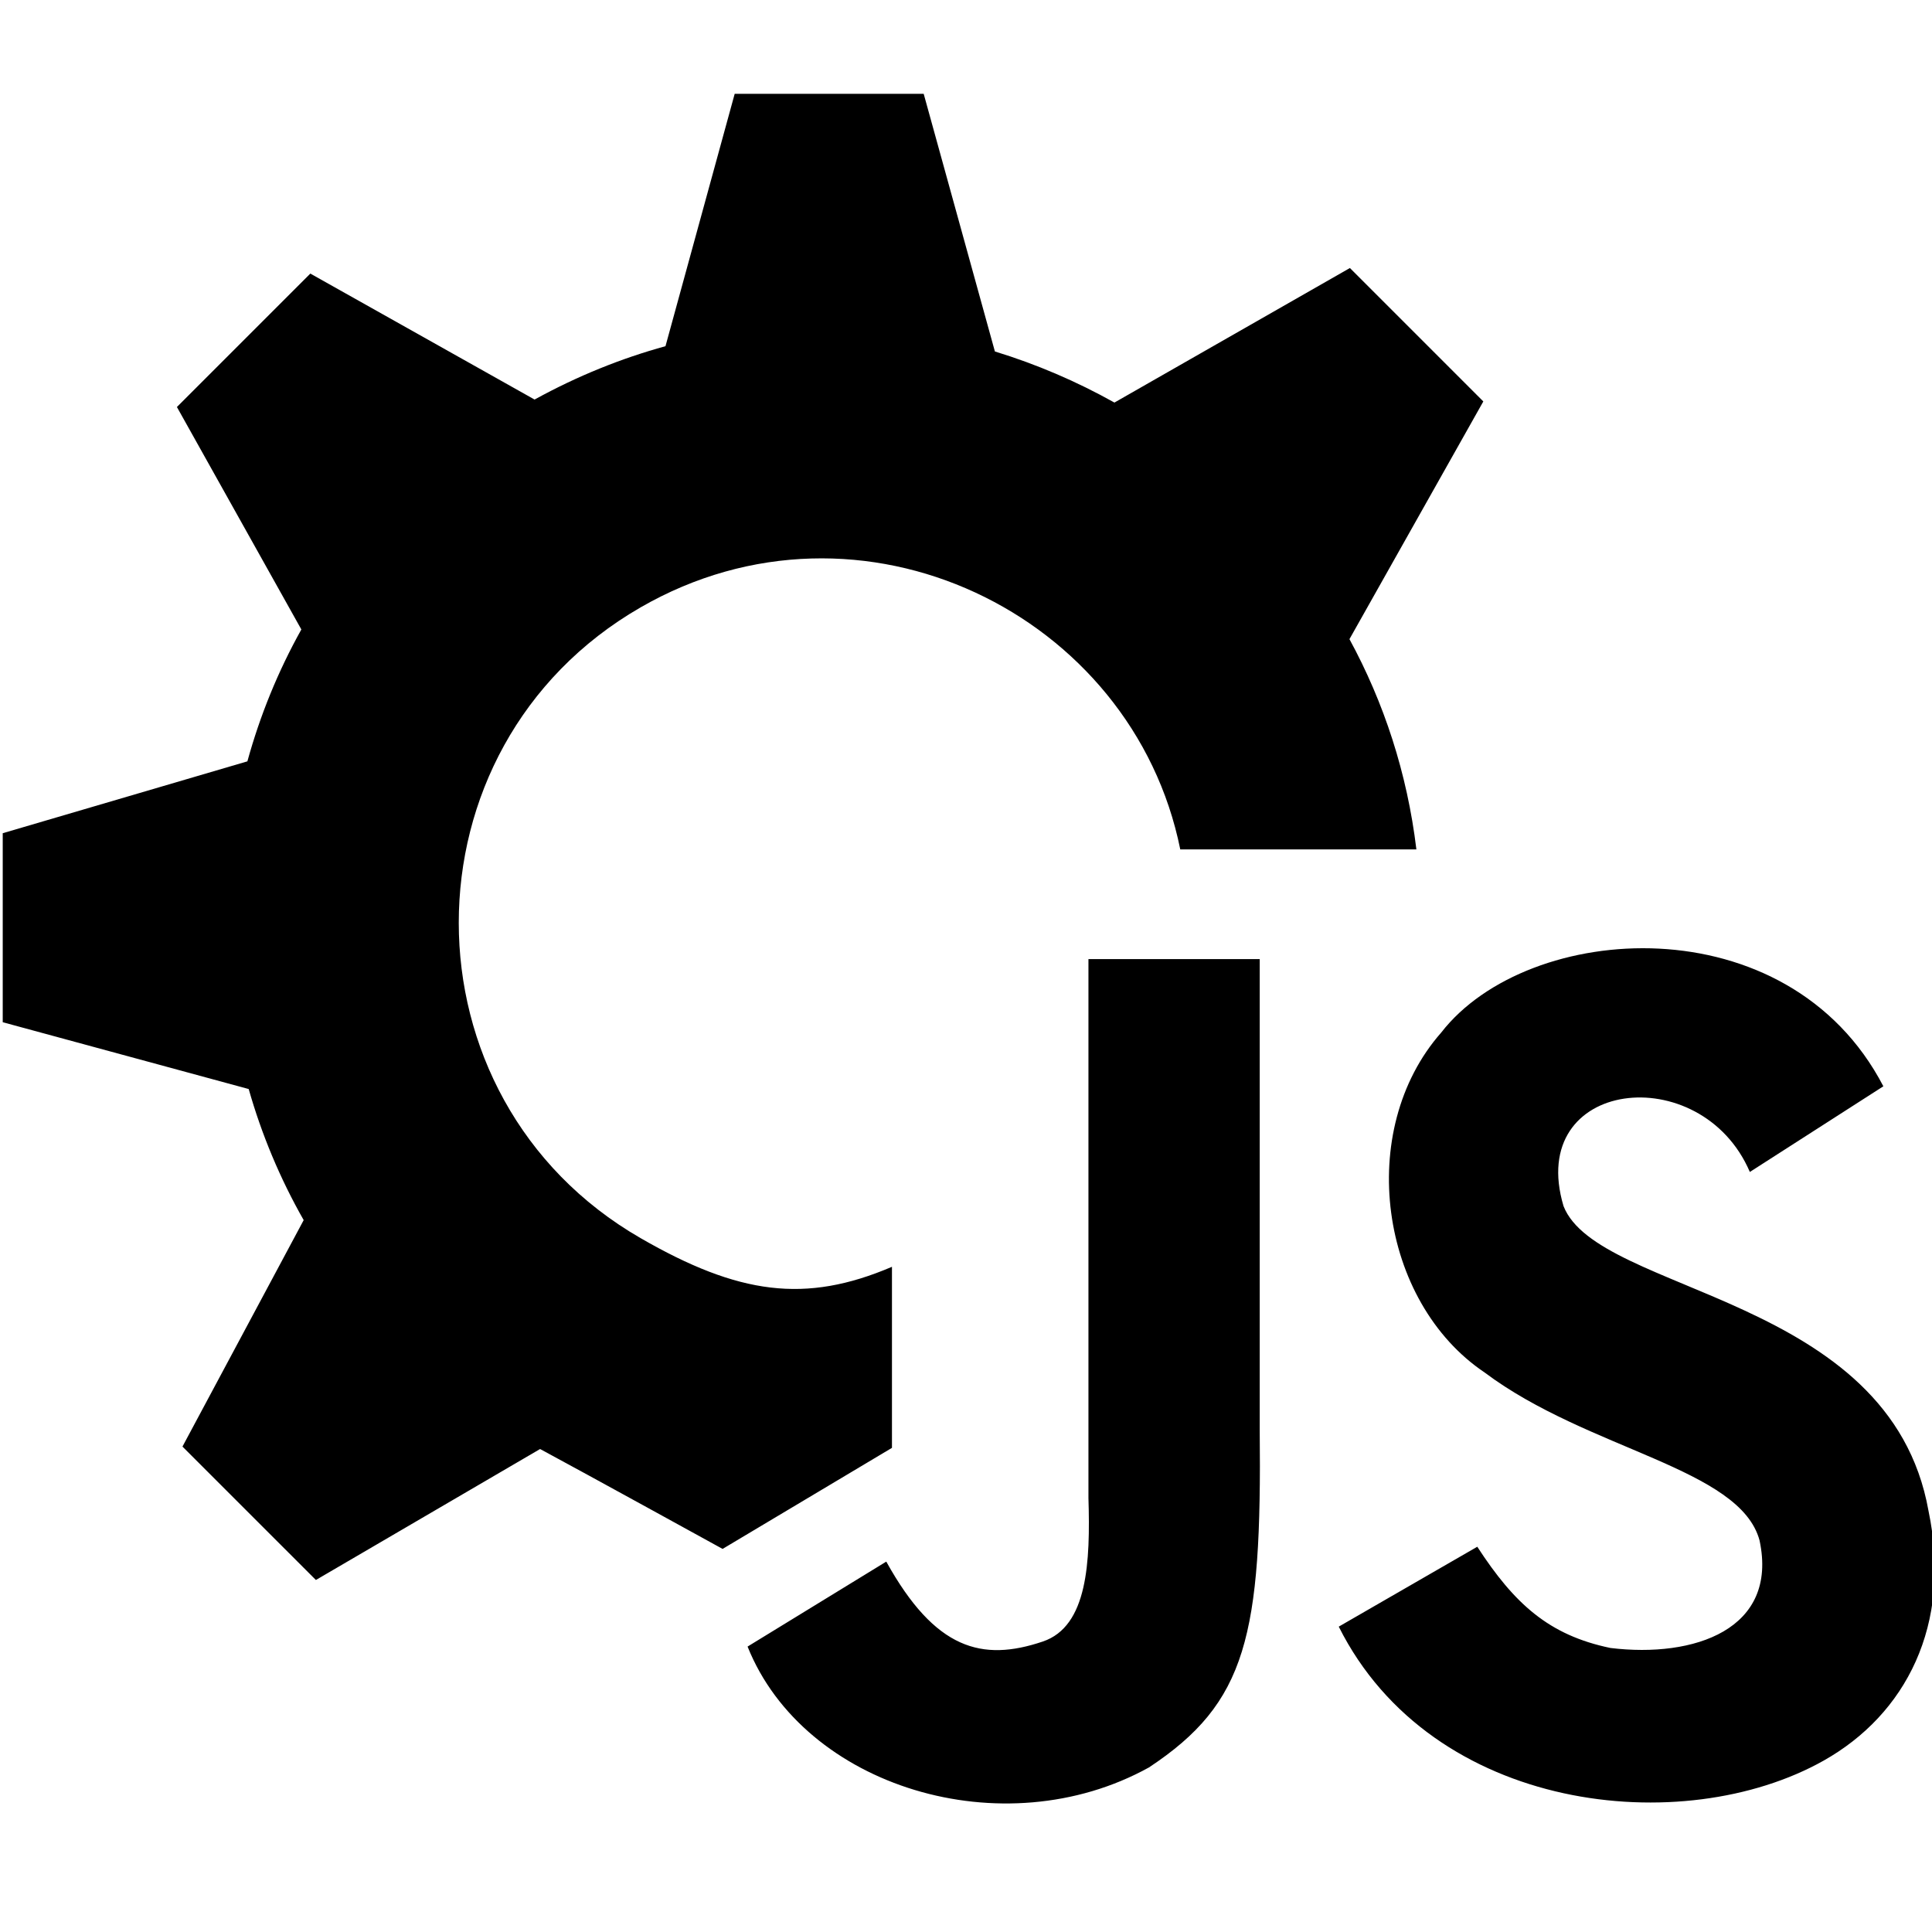
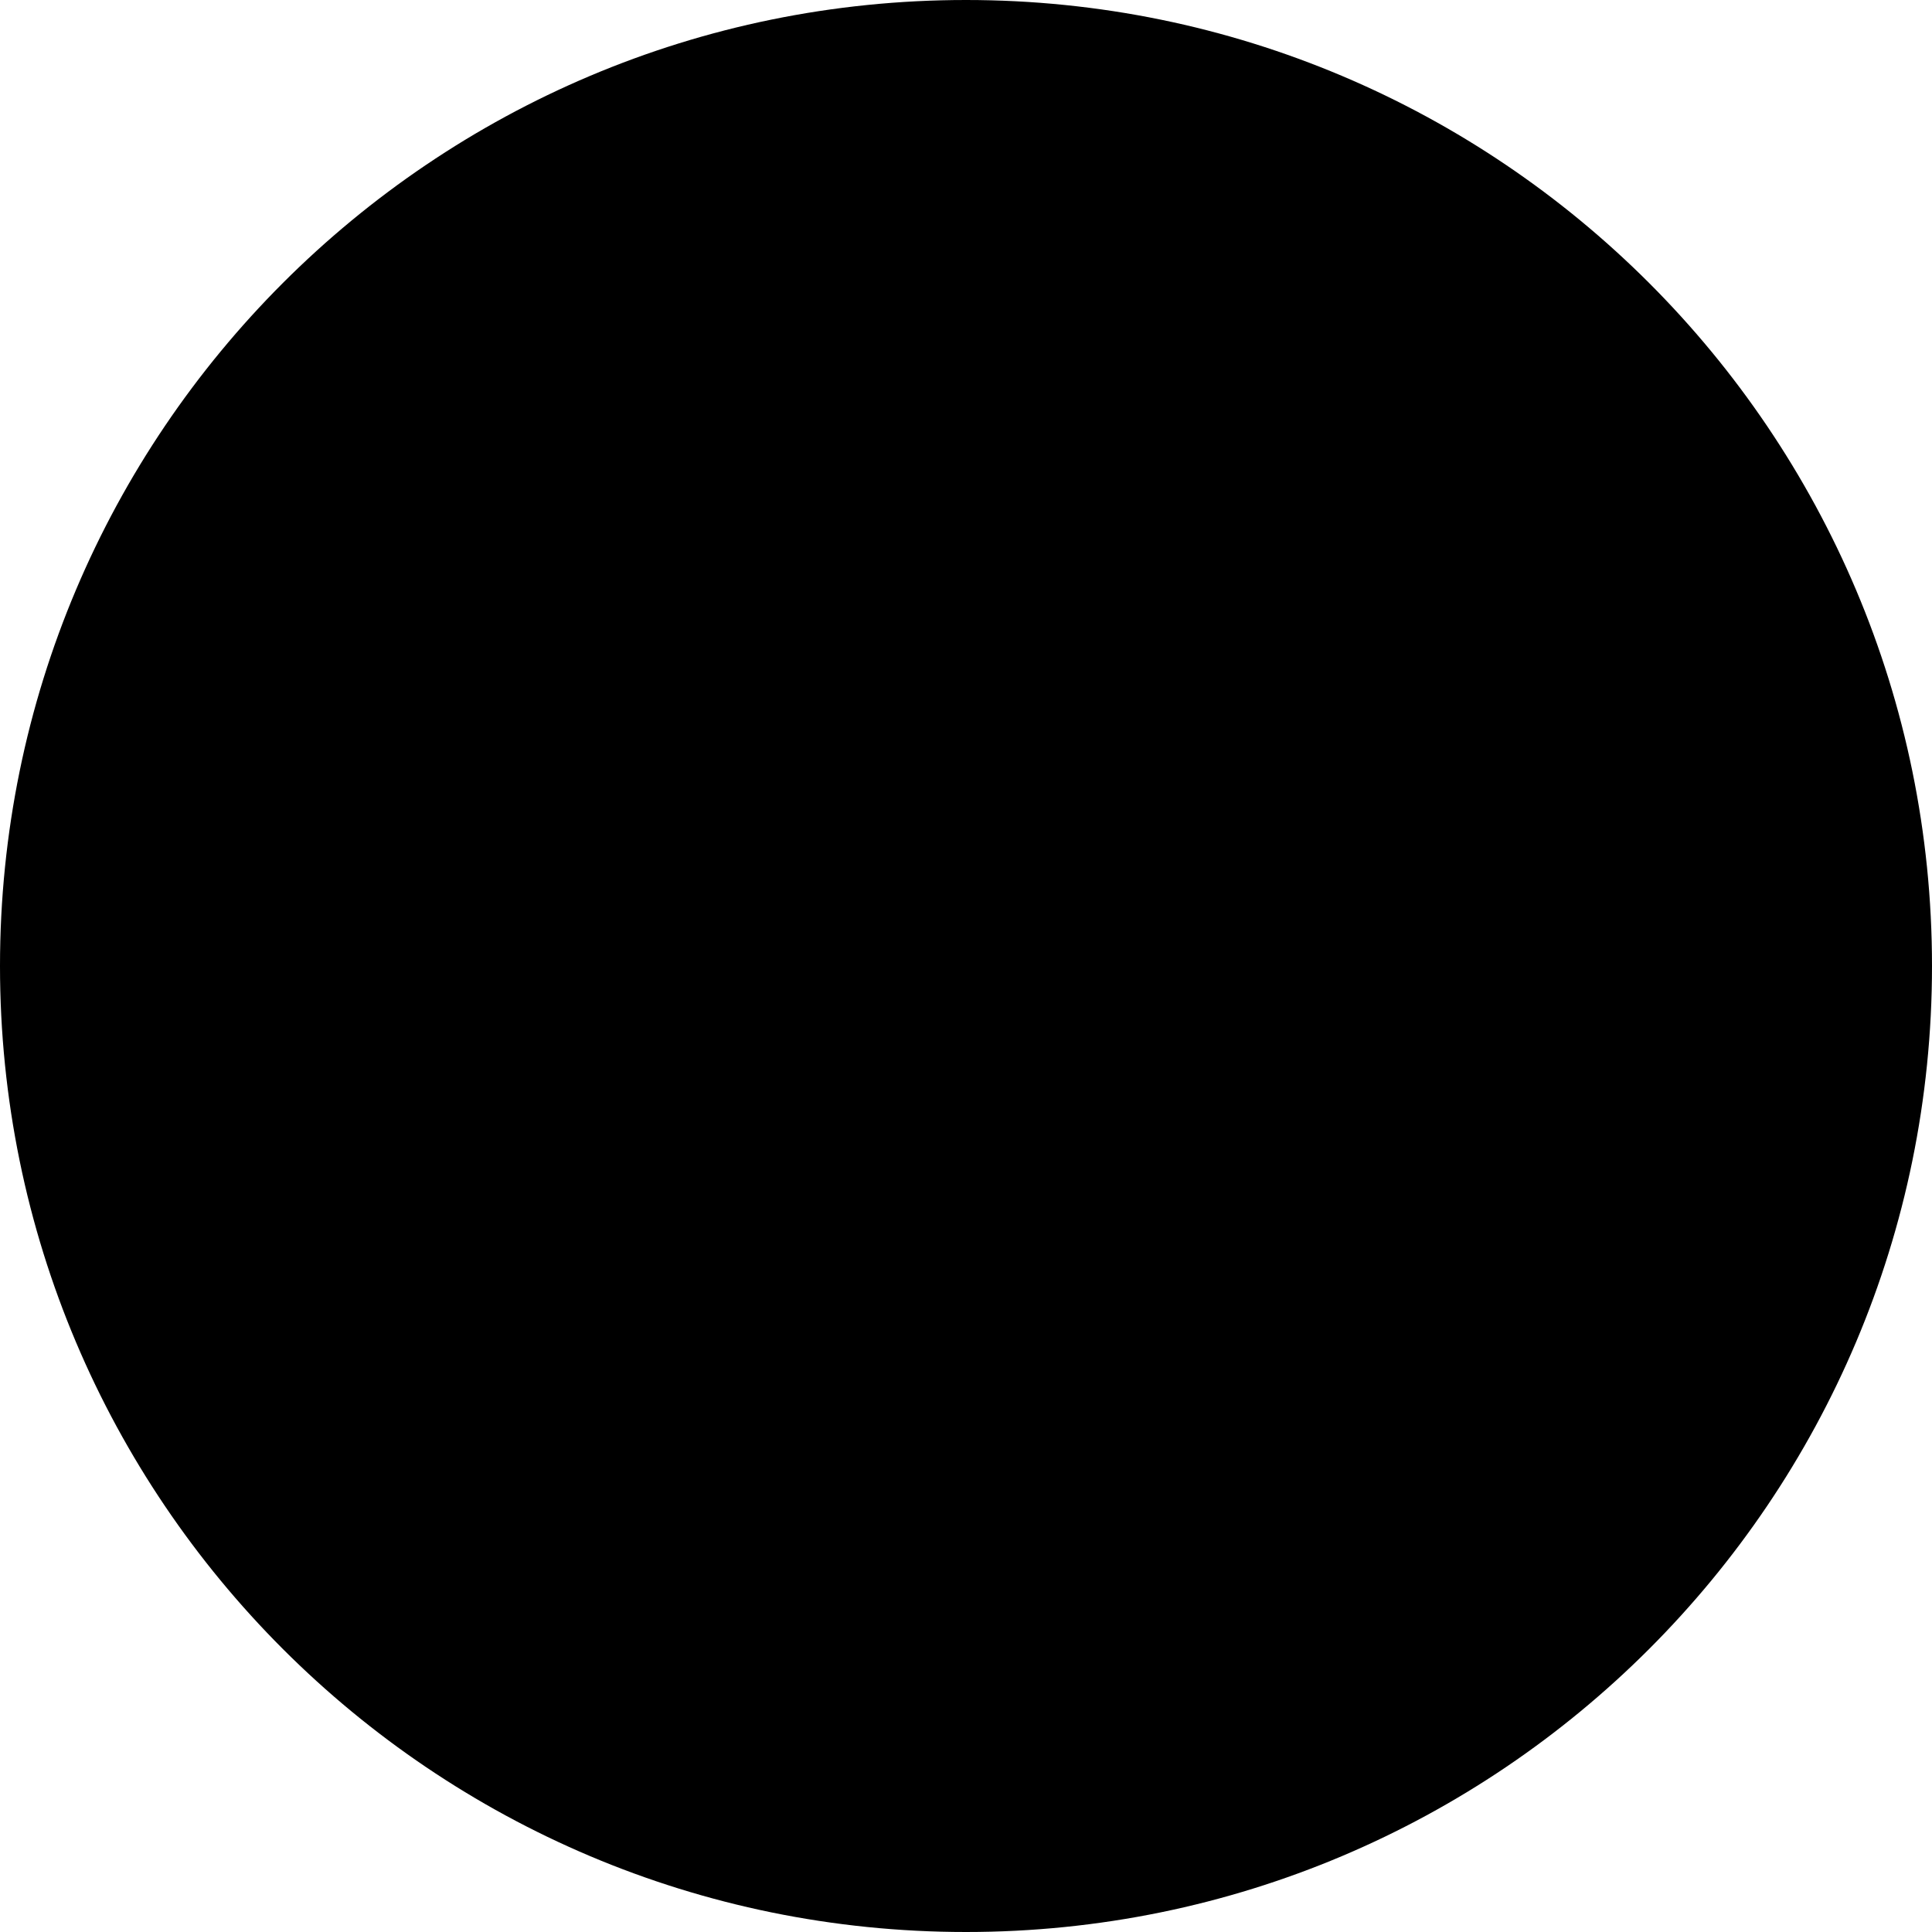
- <svg xmlns="http://www.w3.org/2000/svg" xmlns:xlink="http://www.w3.org/1999/xlink" version="1.1" width="512" height="512" viewBox="0 0 512 512">
-   <defs>
-     <style type="text/css">
- 		path{
- 			fill: light-dark(#000, #eee);
- 		}
- 	</style>
-     <svg id="main" x="0" y="0" width="100%" height="100%">
-       <path d="    M143.129,384.005l-59.414,34.709l-35.358-35.358l32.122-60.013c-6.286-11.039-11.151-22.711-14.572-34.737L0.723,270.899v-50.09l64.837-19.044c3.329-12.087,8.09-23.834,14.301-34.948l-32.976-58.956l35.358-35.358l59.428,33.382c11.336-6.239,22.964-10.917,34.691-14.143l18.337-66.874h50.09l18.869,68.276c11.026,3.375,21.65,7.927,31.679,13.539l62.4-35.654l35.358,35.358l-35.475,62.993c9.102,16.729,15.3,35.461,17.737,55.719l-62.575,0c-12.596-62.378-84.627-97.801-143.03-64.131c-64.233,37.031-64.233,130.112,0,167.143c25.998,14.988,43.696,17.405,66.627,7.605v47.979l-44.885,26.782C191.493,410.479,154.912,390.337,143.129,384.005z M276.366,435.018c-16.093,5.44-28.549,2.175-41.494-21.177l-36.757,22.518c14.898,37.255,67.742,53.404,106.376,32.027c25.93-17.162,29.913-34.801,29.348-89.634l-0-124.588h-45.39l-0,142.829C288.963,413.914,288.267,430.995,276.366,435.018z M483.327,466.558c21.635-12.194,34.089-35.814,27.736-66.215c-10.236-57.295-87.544-57.295-96.711-80.711c-10.066-33.802,36.467-39.146,49.375-9.05l35.383-22.703c-25.323-48.674-94.17-43.857-117.16-14.255c-22.873,25.962-16.355,71.398,11.49,90.101c27.429,20.587,67.723,25.267,72.866,44.526c5.004,23.568-17.328,31.182-39.522,28.479c-16.355-3.398-25.452-11.707-35.29-26.827l-36.711,21.174C379.539,480.486,446.058,487.563,483.327,466.558z   " />
-     </svg>
-   </defs>
-   <use xlink:href="#main" x="0" y="0" style="color-scheme: light dark;" />
-   <view id="dark" viewBox="0 512 512 512" zoomAndPan="disable" />
-   <use xlink:href="#main" x="0" y="512" style="color-scheme: only dark;" />
-   <view id="light" viewBox="512 0 512 512" zoomAndPan="disable" />
-   <use xlink:href="#main" x="512" y="0" style="color-scheme: only light;" />
+ <svg xmlns="http://www.w3.org/2000/svg" version="1.1" width="100" height="100" viewBox="0 0 100 100" color-scheme="light dark" style="color-scheme: light dark; fill: currentColor;" xml:space="preserve" xml:lang="en">
+   <circle cx="50" cy="50" r="50" />
</svg>
